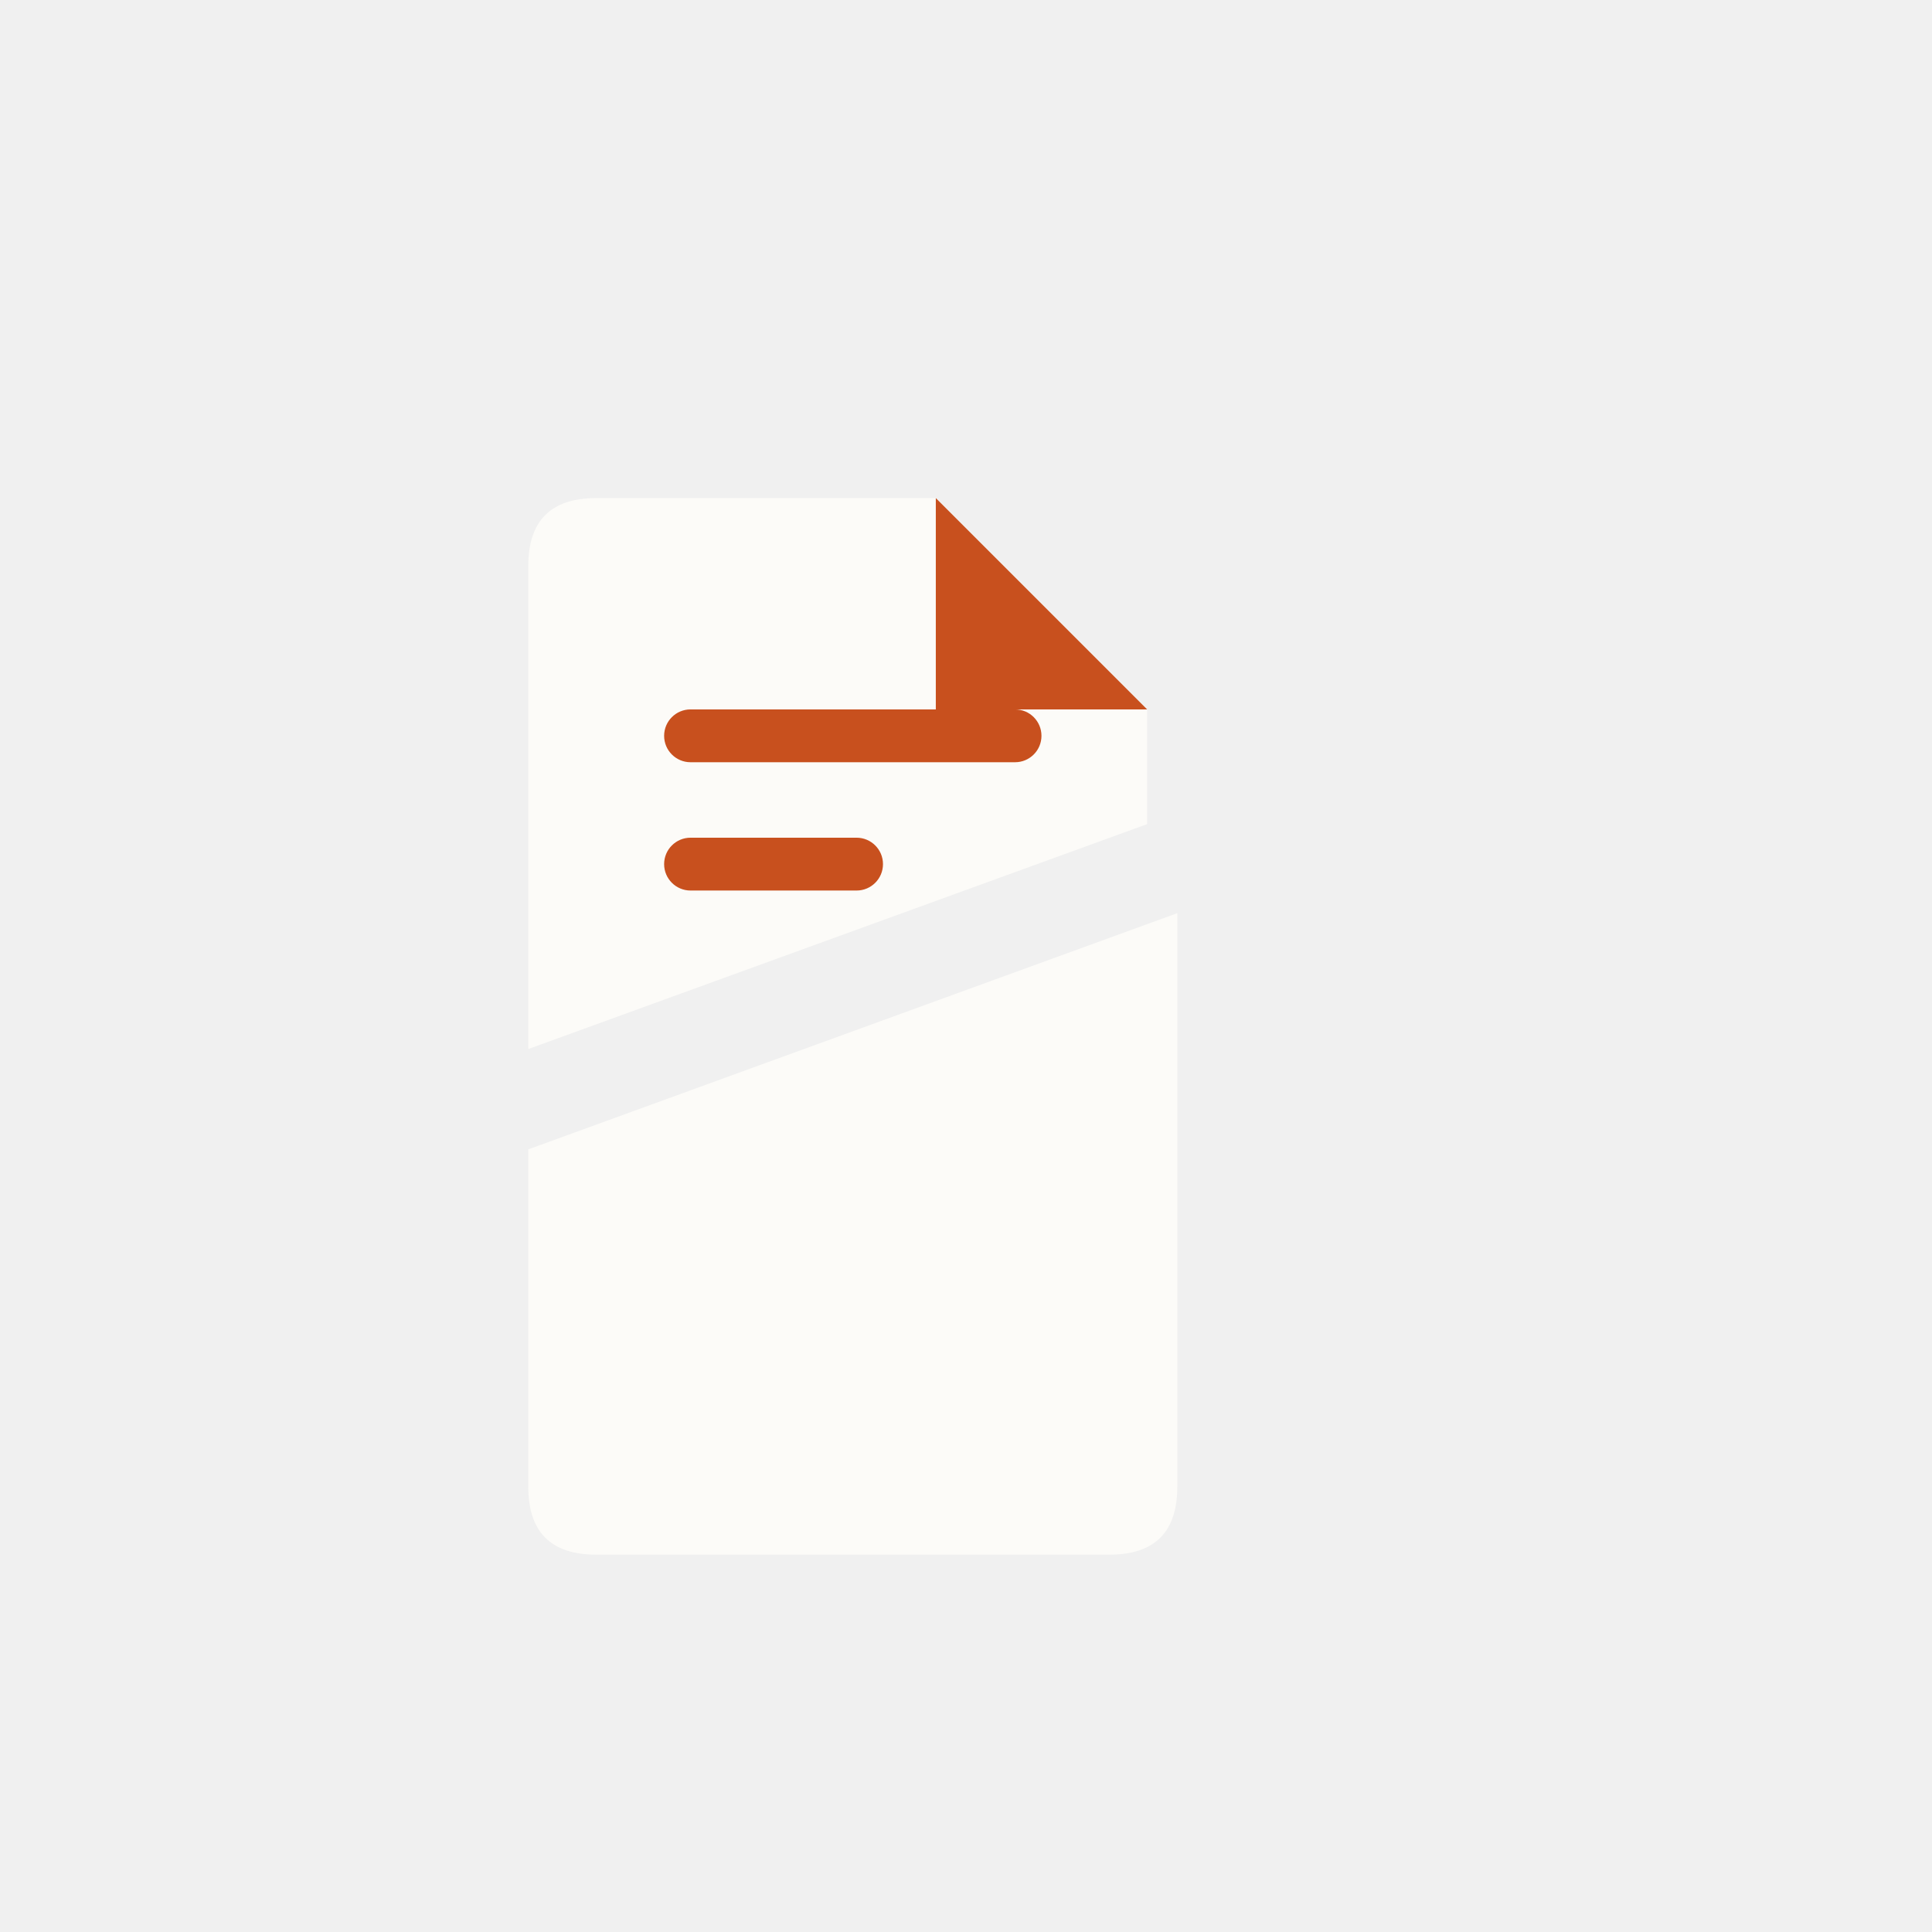
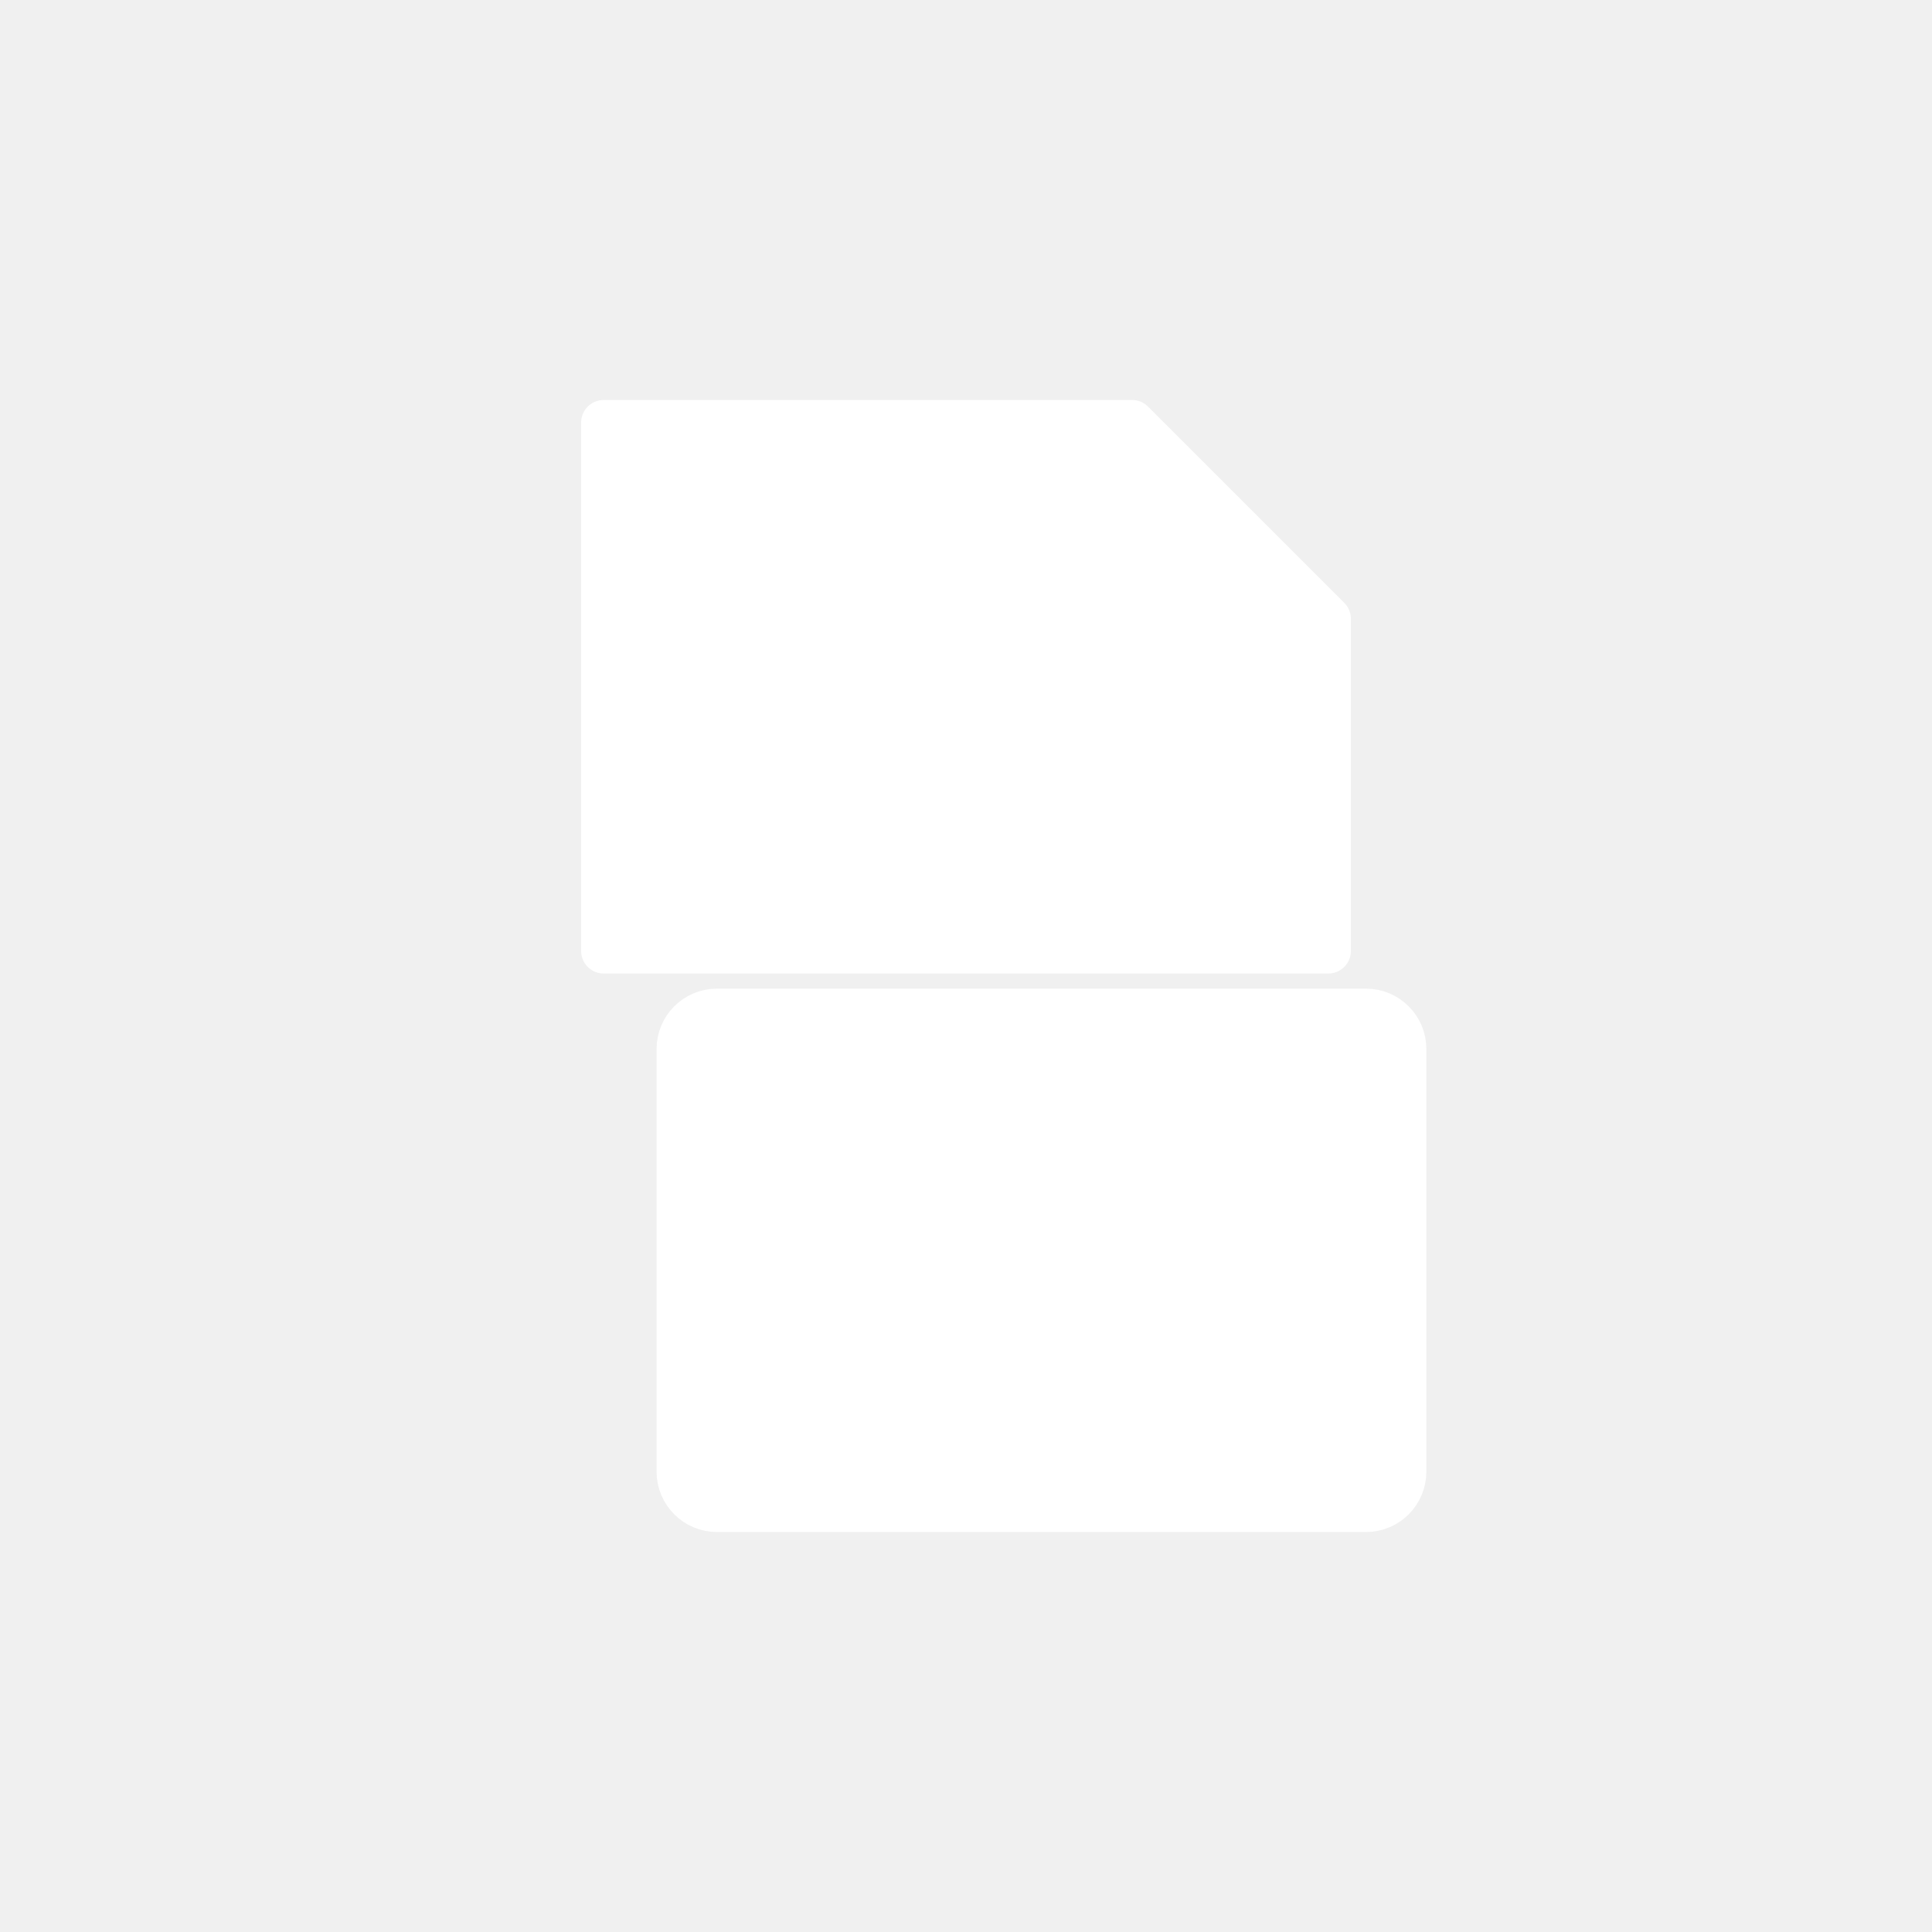
- <svg xmlns="http://www.w3.org/2000/svg" viewBox="0 0 256 256">
-   <path d="M 70.0 152.3 L 156.0 121.0 V 197.0 Q 156.0 206.0 147.0 206.0 H 79.0 Q 70.0 206.0 70.0 197.0 V 152.3 Z" fill="#FCFBF8" />
-   <path d="M 70.0 139.0 L 70.0 75.0 Q 70.0 66.0 79.0 66.0 H 124.0 L 152.0 94.0 V 109.2 L 70.0 139.0 Z" fill="#FCFBF8" />
-   <path d="M 124.0 66.0 L 152.0 94.0 L 124.0 94.0 Z" fill="#C8501E" />
-   <path d="M 91.5 94.0 H 134.5 a 3.5 3.5 0 0 1 0 7.0 H 91.5 a 3.5 3.5 0 0 1 0 -7.0 Z" fill="#C8501E" />
-   <path d="M 91.5 111.0 H 113.5 a 3.5 3.5 0 0 1 0 7.0 H 91.5 a 3.5 3.5 0 0 1 0 -7.0 Z" fill="#C8501E" />
+ <svg xmlns="http://www.w3.org/2000/svg" viewBox="0 0 512 512">
+   <g fill="#FFFFFF" stroke="#FFFFFF" stroke-width="12" stroke-linejoin="round">
+     <path d="M160 112 H300 L352 164 V252 H160 Z" />
+     <rect x="180" y="268" width="192" height="132" rx="10" />
+   </g>
+   <path d="M300 112 V164 H352 Z" fill="#FFFFFF" stroke="#FFFFFF" stroke-width="6" stroke-linejoin="round" />
</svg>
